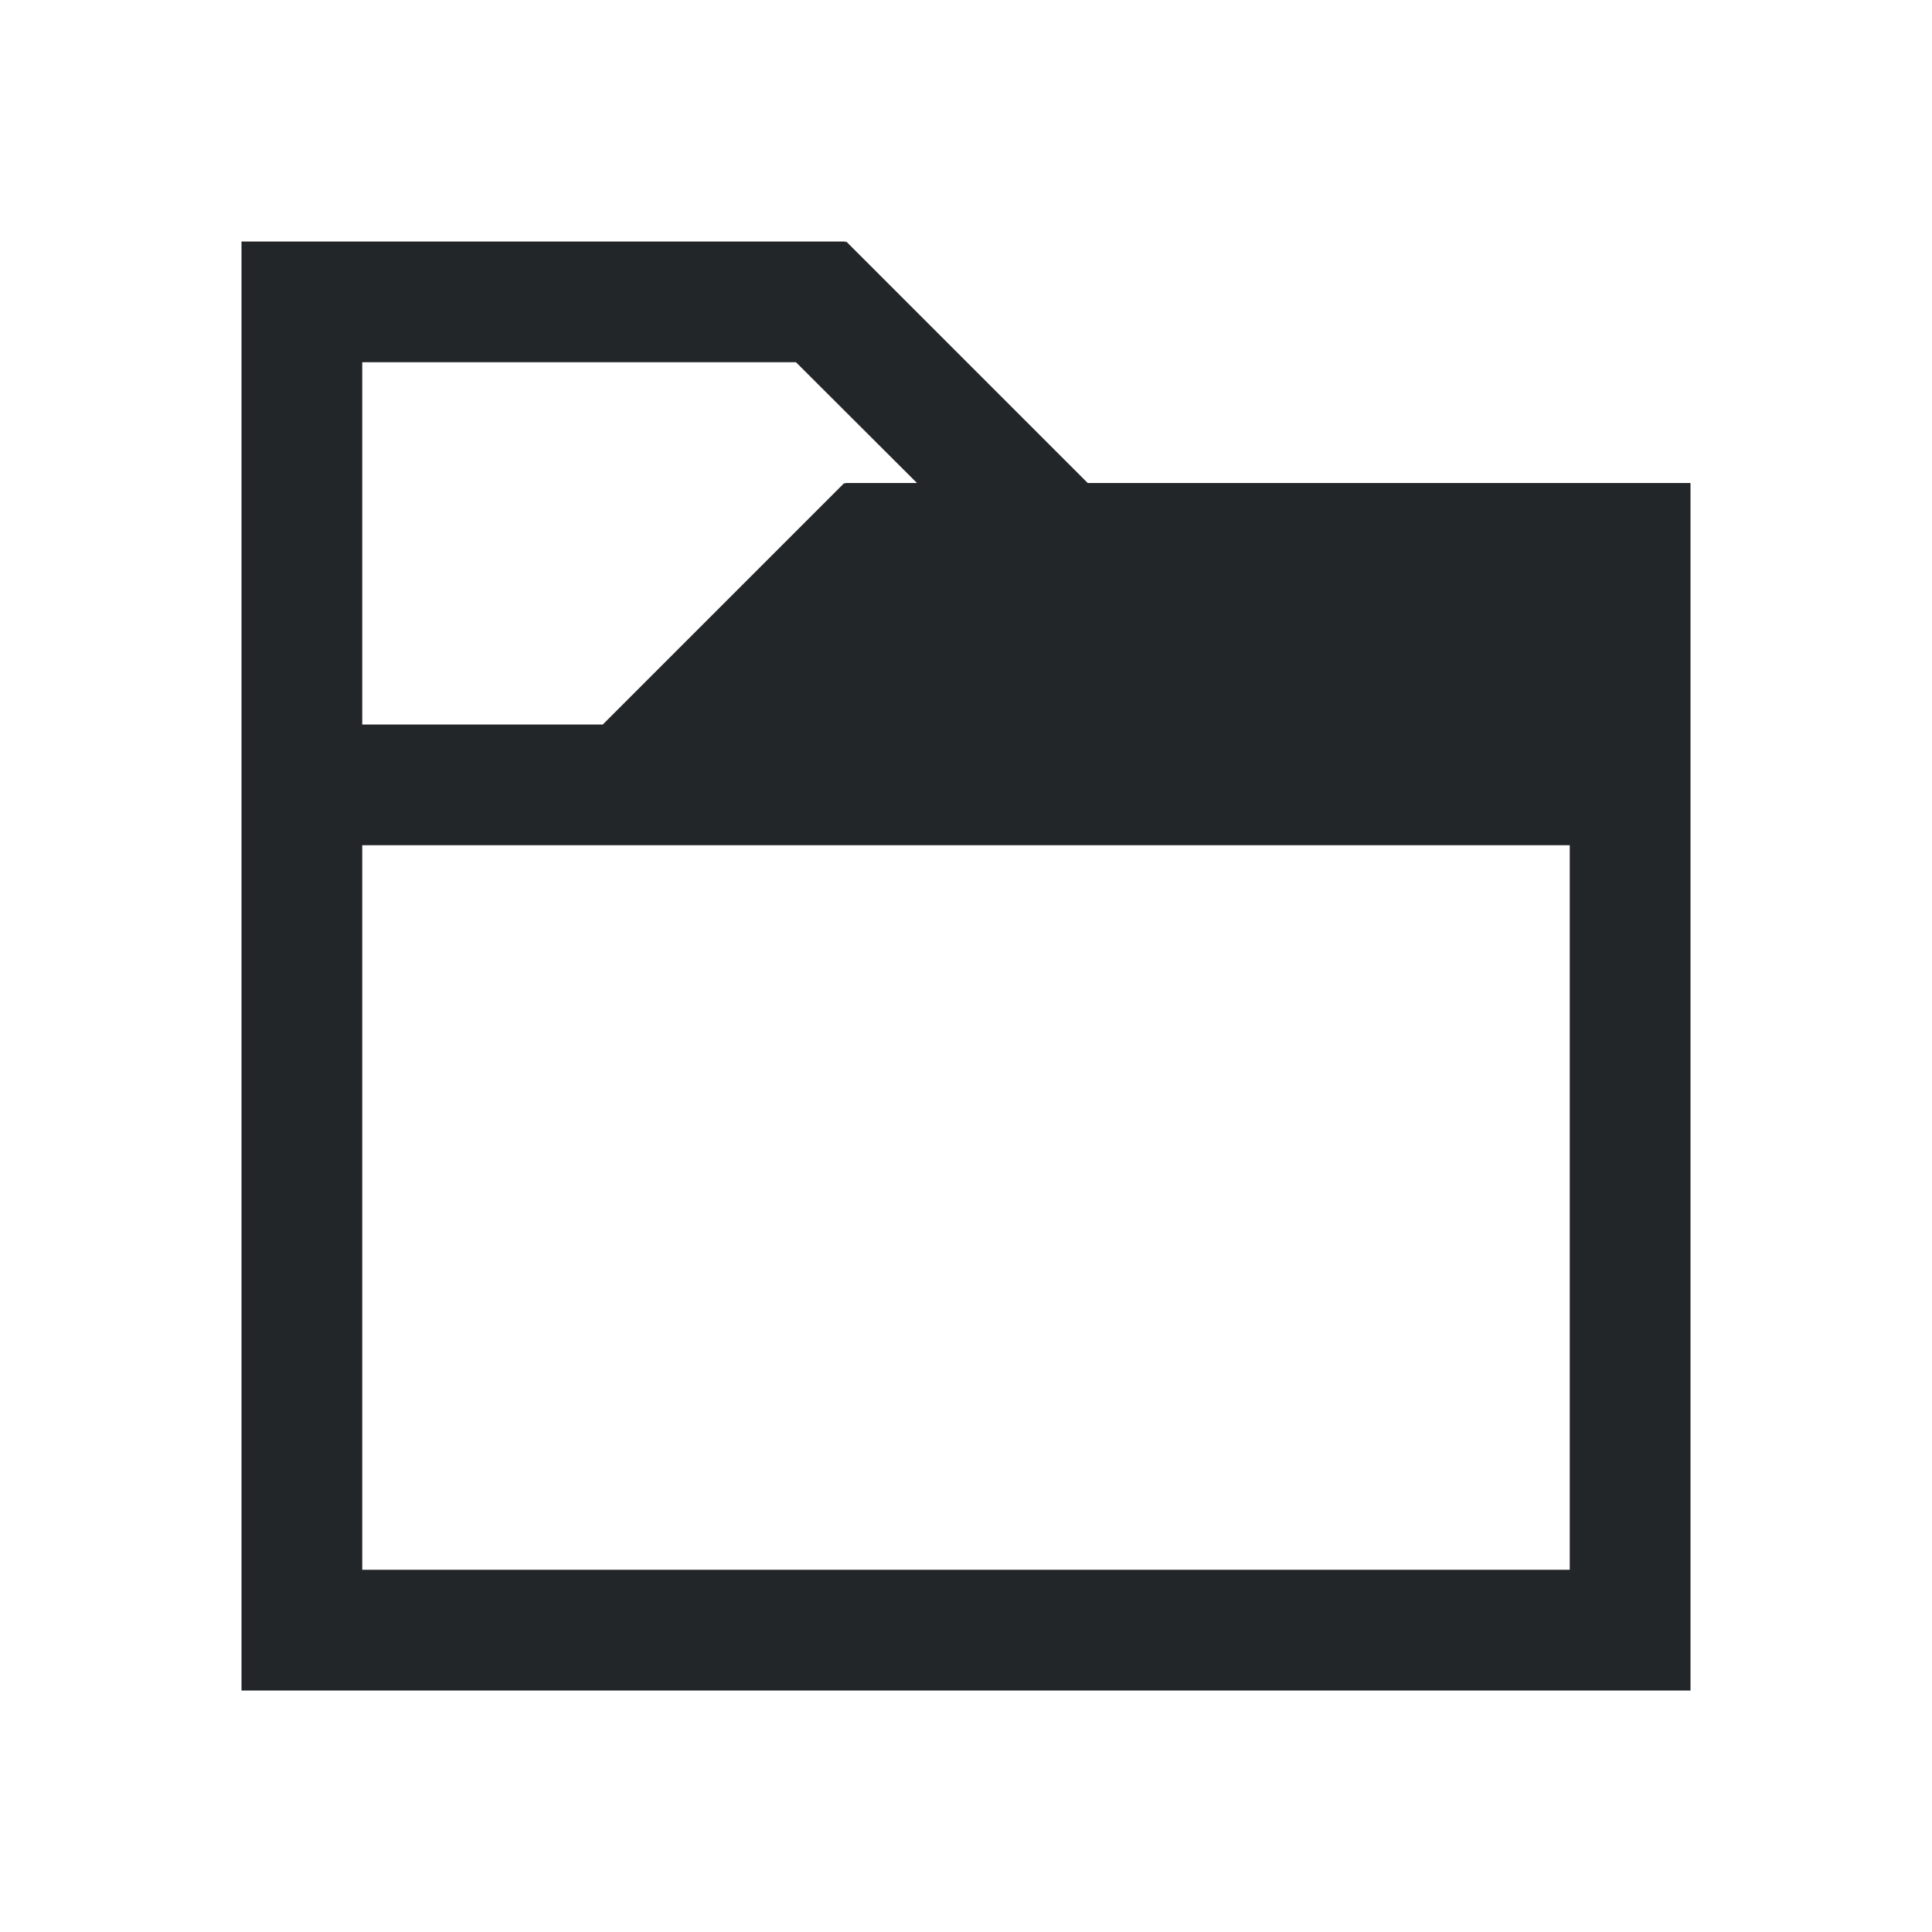
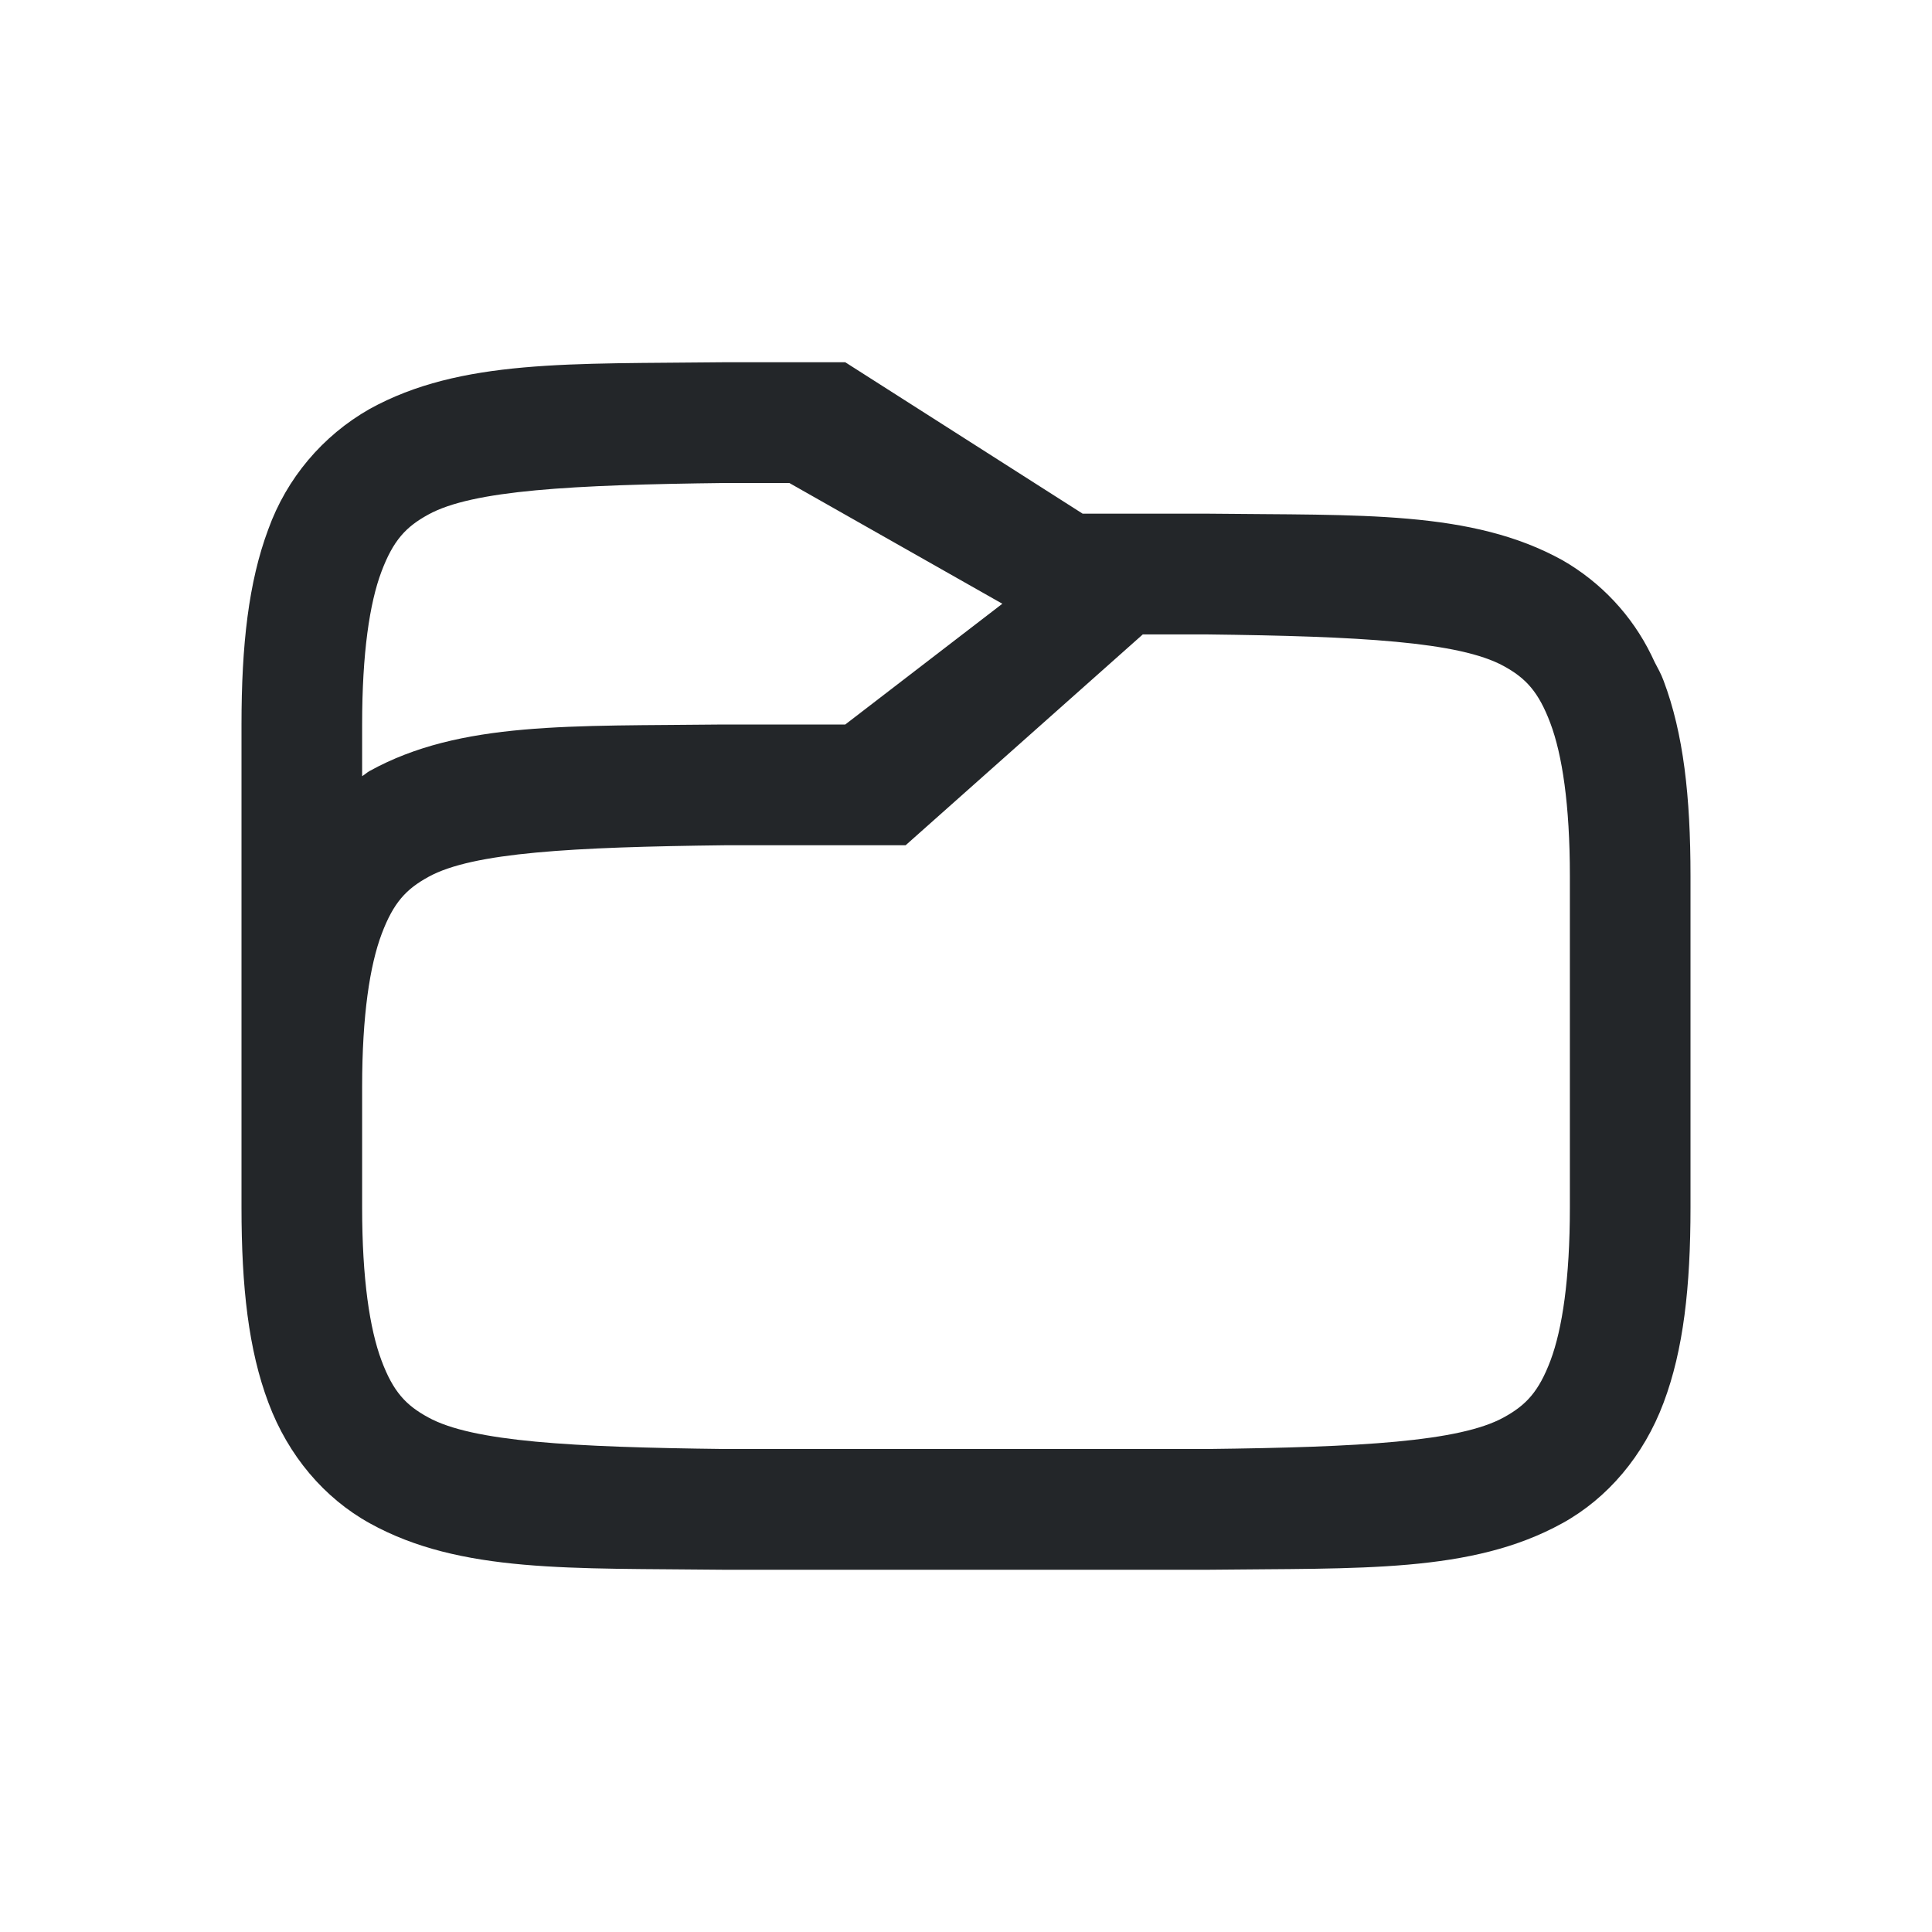
- <svg xmlns="http://www.w3.org/2000/svg" viewBox="0 0 16 16">/&gt;<path d="m2 2v1 3 1 6 1h12v-1-7-1-1h-4.992l-2-2-.008.008v-.008h-4zm1 1h3.592l1.002 1h-.594v.008l-.008-.008-2 2h-1.992zm0 4h10v6h-10z" fill="#232629" />
+ <svg xmlns="http://www.w3.org/2000/svg" viewBox="0 0 16 16" version="1.1" id="svg4">
+   <defs id="defs8" />
+   <path d="M 5.991,3 C 4.734,3.015 3.814,2.971 3.061,3.387 2.672,3.608 2.374,3.961 2.222,4.383 2.058,4.821 2,5.343 2,6 V 10 c 0,0.658 0.058,1.179 0.223,1.617 0.164,0.439 0.463,0.79 0.839,0.998 0.751,0.416 1.672,0.37 2.929,0.385 h 4.017 c 1.257,-0.015 2.178,0.03 2.93,-0.385 0.376,-0.207 0.675,-0.56 0.839,-0.998 C 13.942,11.179 14,10.657 14,10 V 7.254 C 14,6.596 13.942,6.075 13.777,5.637 13.757,5.582 13.729,5.533 13.703,5.483 L 13.676,5.426 C 13.515,5.096 13.258,4.822 12.939,4.639 12.186,4.223 11.266,4.269 10.009,4.254 H 8.966 L 7,3 H 5.993 Z m 0.012,1 H 6.537 L 8.301,5 7,6 l -1.009,1e-7 c -1.257,0.015 -2.178,-0.03 -2.93,0.385 -0.022,0.012 -0.04,0.03 -0.062,0.043 v -0.428 C 2.999,5.408 3.061,4.994 3.159,4.734 3.257,4.474 3.362,4.363 3.546,4.262 3.912,4.059 4.74,4.015 6.003,4 Z M 9.464,5.254 h 0.531 c 1.263,0.015 2.091,0.06 2.458,0.262 0.183,0.1 0.288,0.212 0.386,0.472 C 12.937,6.248 13.001,6.662 13.001,7.254 V 10 c 0,0.592 -0.063,1.006 -0.16,1.266 -0.098,0.26 -0.203,0.371 -0.387,0.472 C 12.088,11.94 11.262,11.985 10.003,12 H 5.997 C 4.738,11.985 3.912,11.94 3.546,11.738 3.362,11.638 3.256,11.526 3.159,11.266 3.062,11.006 2.999,10.592 2.999,10 V 9 c 0,-0.592 0.064,-1.006 0.162,-1.266 C 3.259,7.474 3.364,7.363 3.548,7.262 3.915,7.059 4.742,7.015 6.005,7 H 7.5 Z" font-weight="400" overflow="visible" style="color:#000000;font-weight:400;line-height:normal;font-family:sans-serif;font-variant-ligatures:none;font-variant-position:normal;font-variant-caps:normal;font-variant-numeric:normal;font-variant-alternates:normal;font-feature-settings:normal;text-indent:0;text-align:start;text-decoration:none;text-decoration-line:none;text-decoration-style:solid;text-decoration-color:#000000;text-transform:none;white-space:normal;shape-padding:0;overflow:visible;isolation:auto;mix-blend-mode:normal;fill:#232629;fill-opacity:1;stroke-width:1;marker:none" id="path2" />
</svg>
